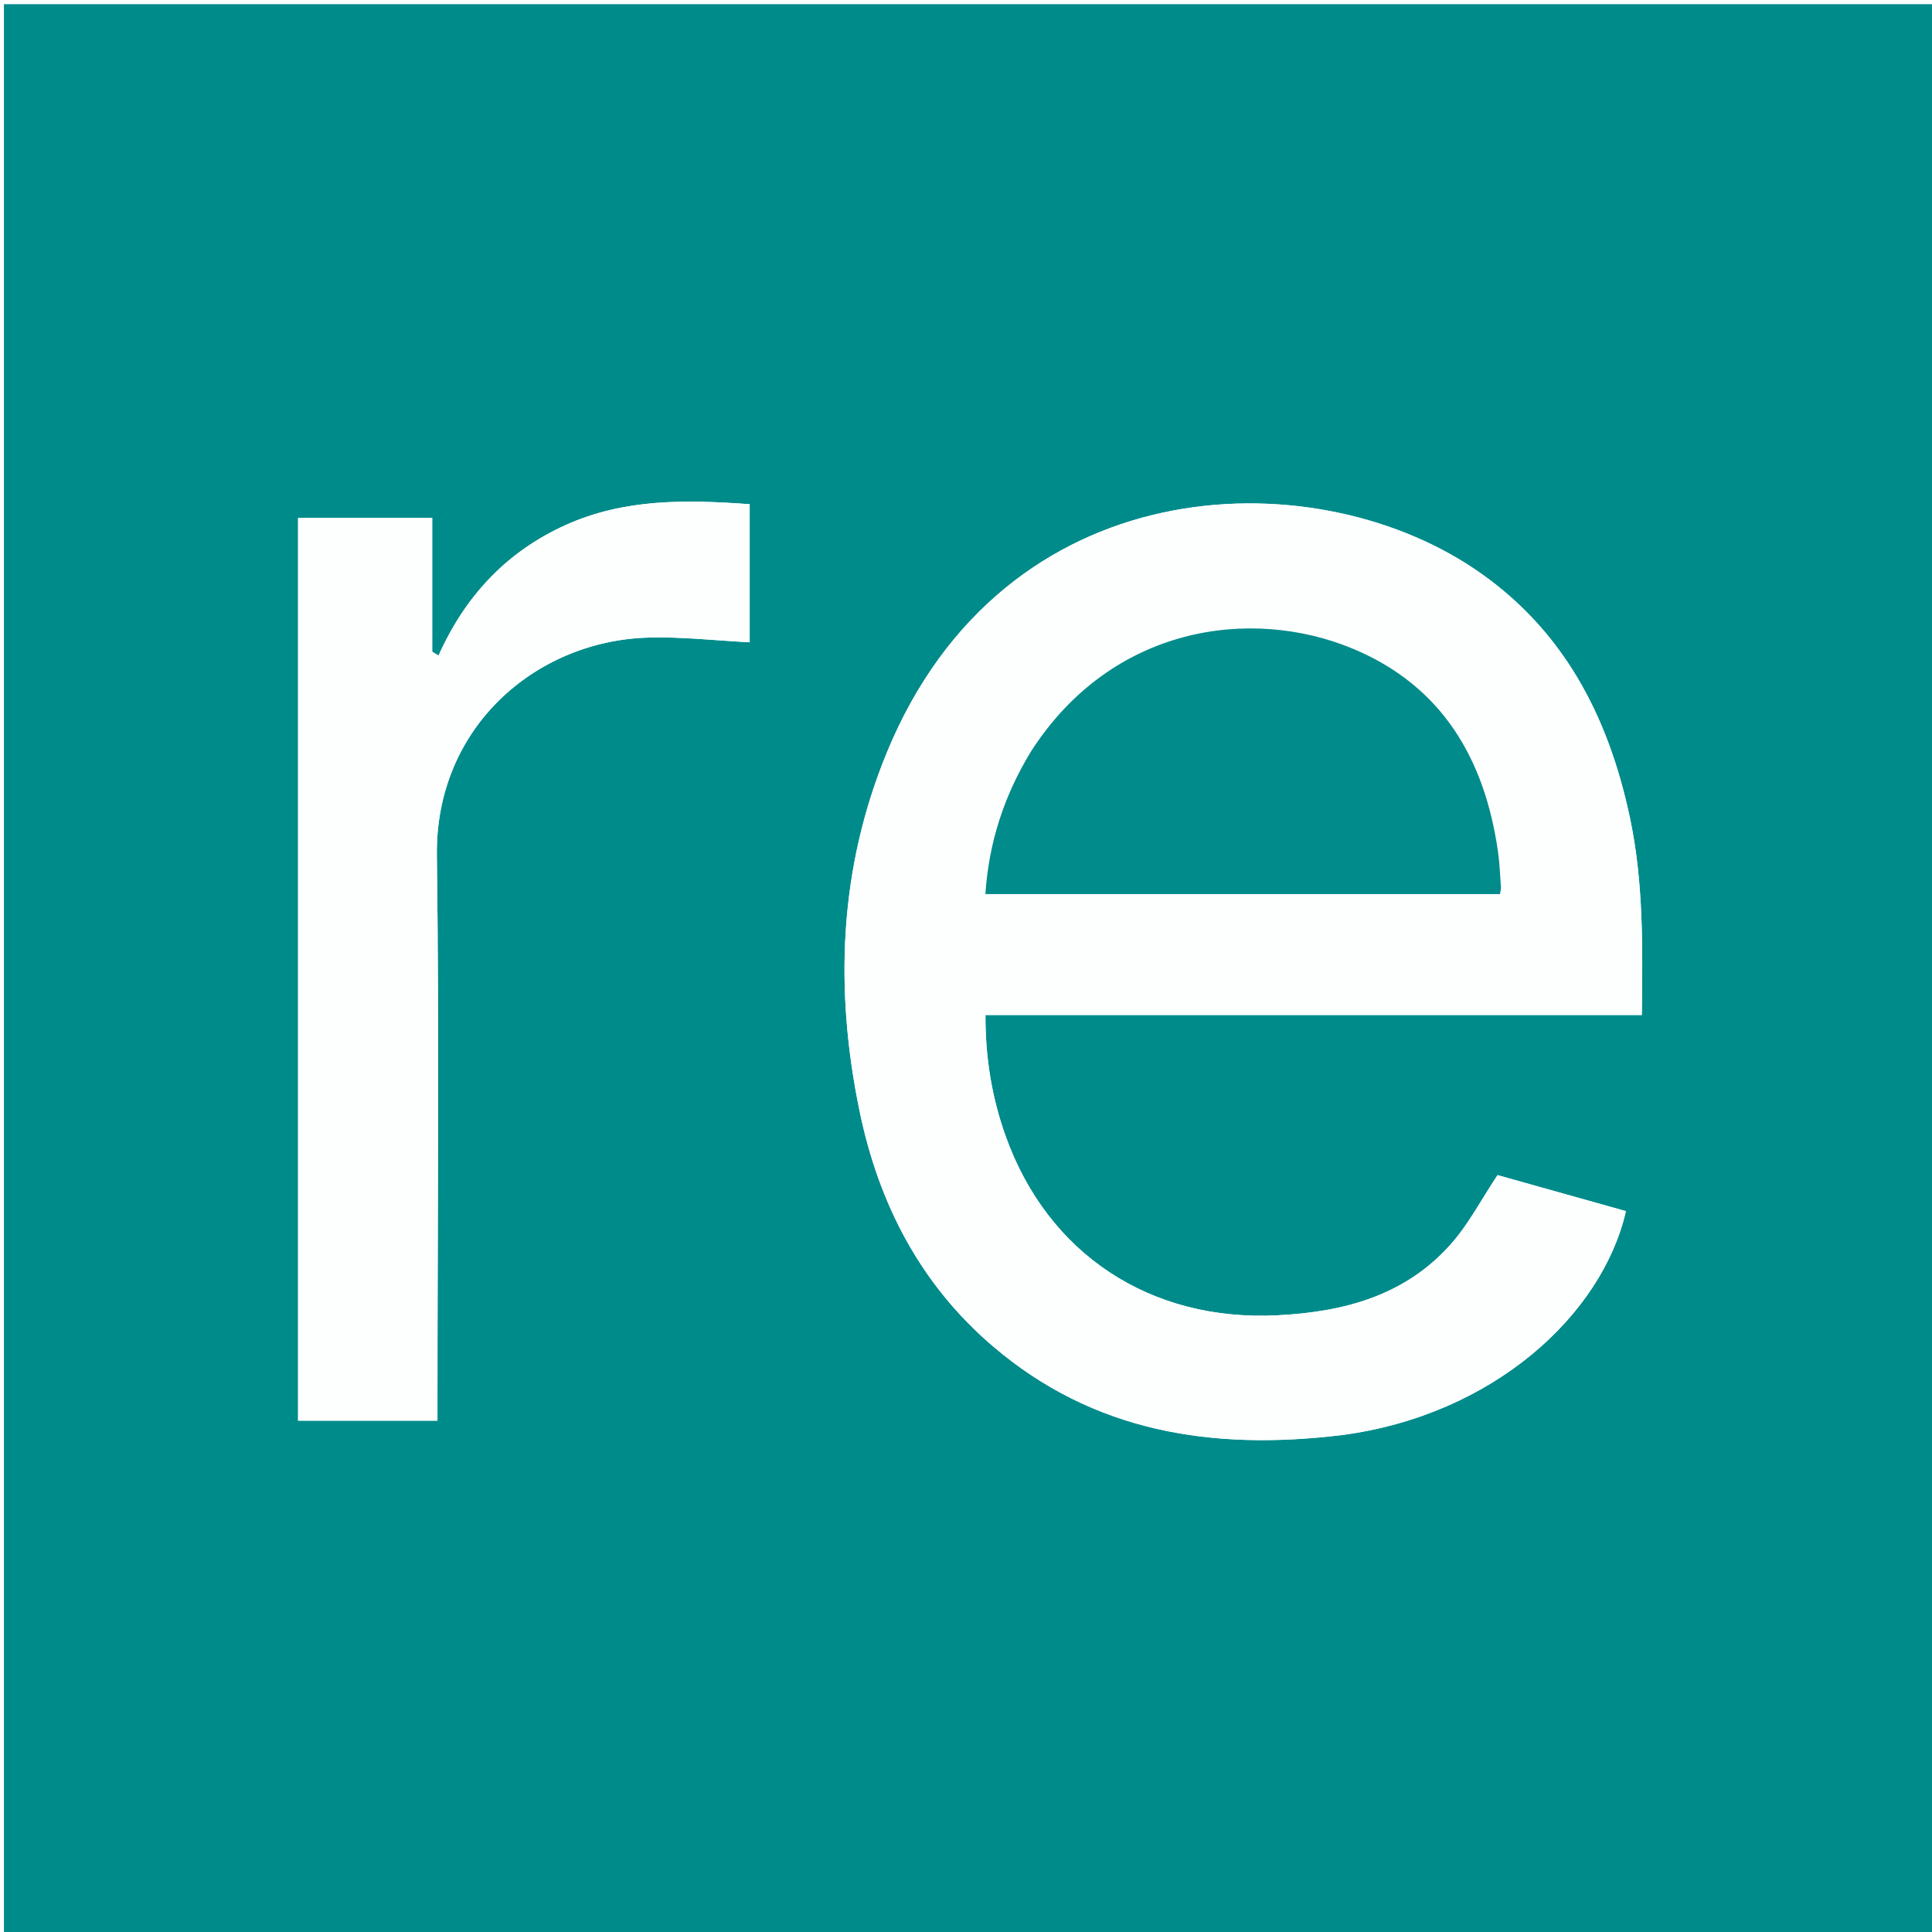
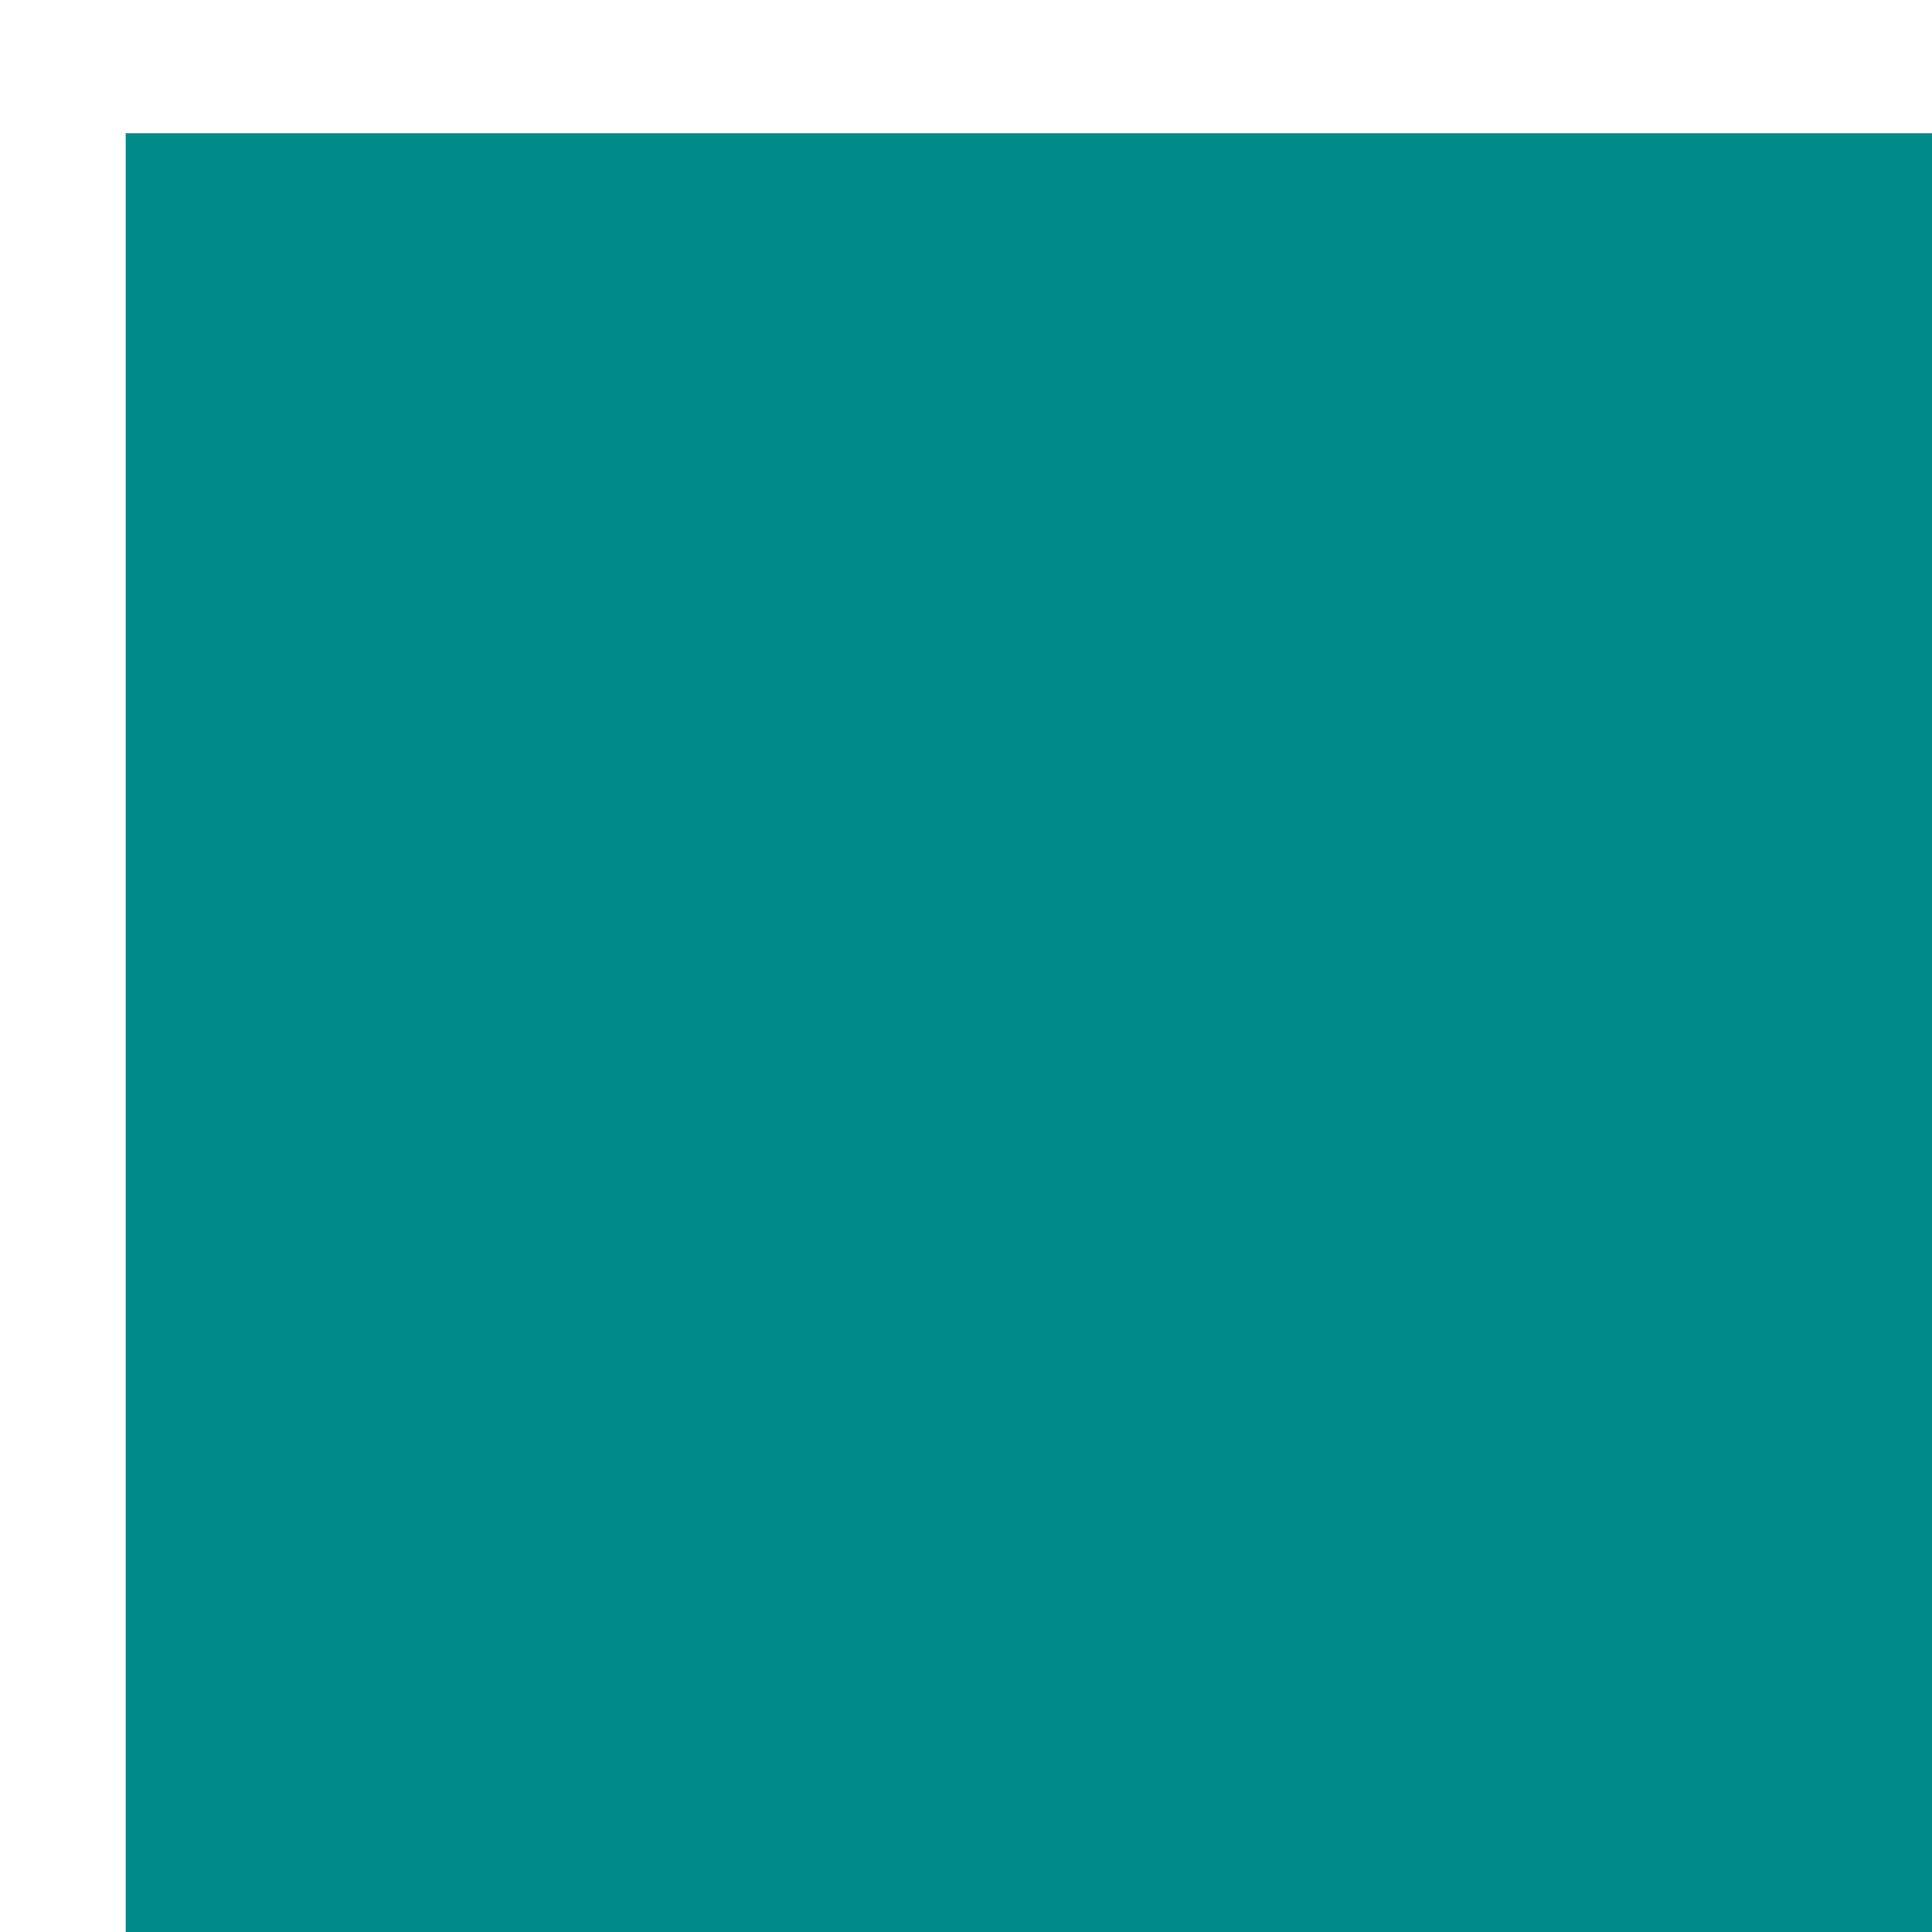
- <svg xmlns="http://www.w3.org/2000/svg" version="1.1" id="Layer_1" x="0px" y="0px" width="100%" viewBox="0 0 512 512" enable-background="new 0 0 512 512" xml:space="preserve">
+ <svg xmlns="http://www.w3.org/2000/svg" version="1.1" id="Layer_1" x="0px" y="0px" width="100%" viewBox="0 0 16 16" xml:space="preserve">
  <path fill="#008B8B" opacity="1" stroke="none" d=" M335,513   C223.36,513 112.221,513 1.041,513   C1.041,342.402 1.041,171.804 1.041,1.103   C171.556,1.103 342.113,1.103 512.834,1.103   C512.834,171.667 512.834,342.333 512.834,513   C453.804,513 394.652,513 335,513  M355.816,380.268   C395.637,375.04 424.587,348.488 430.887,320.964   C419.304,317.714 407.702,314.46 396.866,311.42   C392.552,317.906 389.224,324.355 384.567,329.63   C372.407,343.403 356.127,347.7 338.392,348.578   C304.972,350.234 277.706,332.466 266.486,301.027   C262.861,290.869 261.109,280.319 261.157,268.981   C319.441,268.981 377.154,268.981 435.097,268.981   C435.326,251.192 435.565,233.889 431.969,216.829   C426.244,189.674 414.144,166.385 390.431,150.563   C346.932,121.539 266.004,124.11 235.009,199.466   C222.329,230.294 221.119,262.24 227.823,294.572   C232.892,319.014 243.924,340.368 263.134,356.773   C289.811,379.556 321.265,384.481 355.816,380.268  M78.997,292.5   C78.997,320.444 78.997,348.389 78.997,376.491   C91.529,376.491 103.571,376.491 115.931,376.491   C115.931,374.339 115.931,372.526 115.931,370.713   C115.931,322.729 116.406,274.739 115.769,226.764   C115.319,192.856 141.826,169.969 171.48,168.978   C180.52,168.675 189.607,169.758 198.671,170.206   C198.671,158.365 198.671,146.14 198.671,133.621   C181.824,132.403 165.457,132.096 149.852,139.16   C134.282,146.209 123.279,157.924 116.217,173.739   C115.658,173.395 115.098,173.052 114.539,172.709   C114.539,160.839 114.539,148.97 114.539,137.212   C102.313,137.212 90.757,137.212 78.997,137.212   C78.997,188.897 78.997,240.198 78.997,292.5  z" />
  <path fill="#FDFEFE" opacity="1" stroke="none" d=" M355.382,380.345   C321.265,384.481 289.811,379.556 263.134,356.773   C243.924,340.368 232.892,319.014 227.823,294.572   C221.119,262.24 222.329,230.294 235.009,199.466   C266.004,124.11 346.932,121.539 390.431,150.563   C414.144,166.385 426.244,189.674 431.969,216.829   C435.565,233.889 435.326,251.192 435.097,268.981   C377.154,268.981 319.441,268.981 261.157,268.981   C261.109,280.319 262.861,290.869 266.486,301.027   C277.706,332.466 304.972,350.234 338.392,348.578   C356.127,347.7 372.407,343.403 384.567,329.63   C389.224,324.355 392.552,317.906 396.866,311.42   C407.702,314.46 419.304,317.714 430.887,320.964   C424.587,348.488 395.637,375.04 355.382,380.345  M272.984,199.561   C266.049,210.97 262.052,223.295 261.137,236.934   C306.762,236.934 352.127,236.934 397.513,236.934   C397.639,236.107 397.804,235.625 397.77,235.159   C397.539,232.003 397.428,228.828 396.982,225.701   C393.483,201.167 382.193,181.82 358.618,171.957   C331.655,160.678 294.62,165.731 272.984,199.561  z" />
  <path fill="#FDFEFE" opacity="1" stroke="none" d=" M78.997,292   C78.997,240.198 78.997,188.897 78.997,137.212   C90.757,137.212 102.313,137.212 114.539,137.212   C114.539,148.97 114.539,160.839 114.539,172.709   C115.098,173.052 115.658,173.395 116.217,173.739   C123.279,157.924 134.282,146.209 149.852,139.16   C165.457,132.096 181.824,132.403 198.671,133.621   C198.671,146.14 198.671,158.365 198.671,170.206   C189.607,169.758 180.52,168.675 171.48,168.978   C141.826,169.969 115.319,192.856 115.769,226.764   C116.406,274.739 115.931,322.729 115.931,370.713   C115.931,372.526 115.931,374.339 115.931,376.491   C103.571,376.491 91.529,376.491 78.997,376.491   C78.997,348.389 78.997,320.444 78.997,292  z" />
  <path fill="#018B8B" opacity="1" stroke="none" d=" M273.16,199.243   C294.62,165.731 331.655,160.678 358.618,171.957   C382.193,181.82 393.483,201.167 396.982,225.701   C397.428,228.828 397.539,232.003 397.77,235.159   C397.804,235.625 397.639,236.107 397.513,236.934   C352.127,236.934 306.762,236.934 261.137,236.934   C262.052,223.295 266.049,210.97 273.16,199.243  z" />
</svg>
